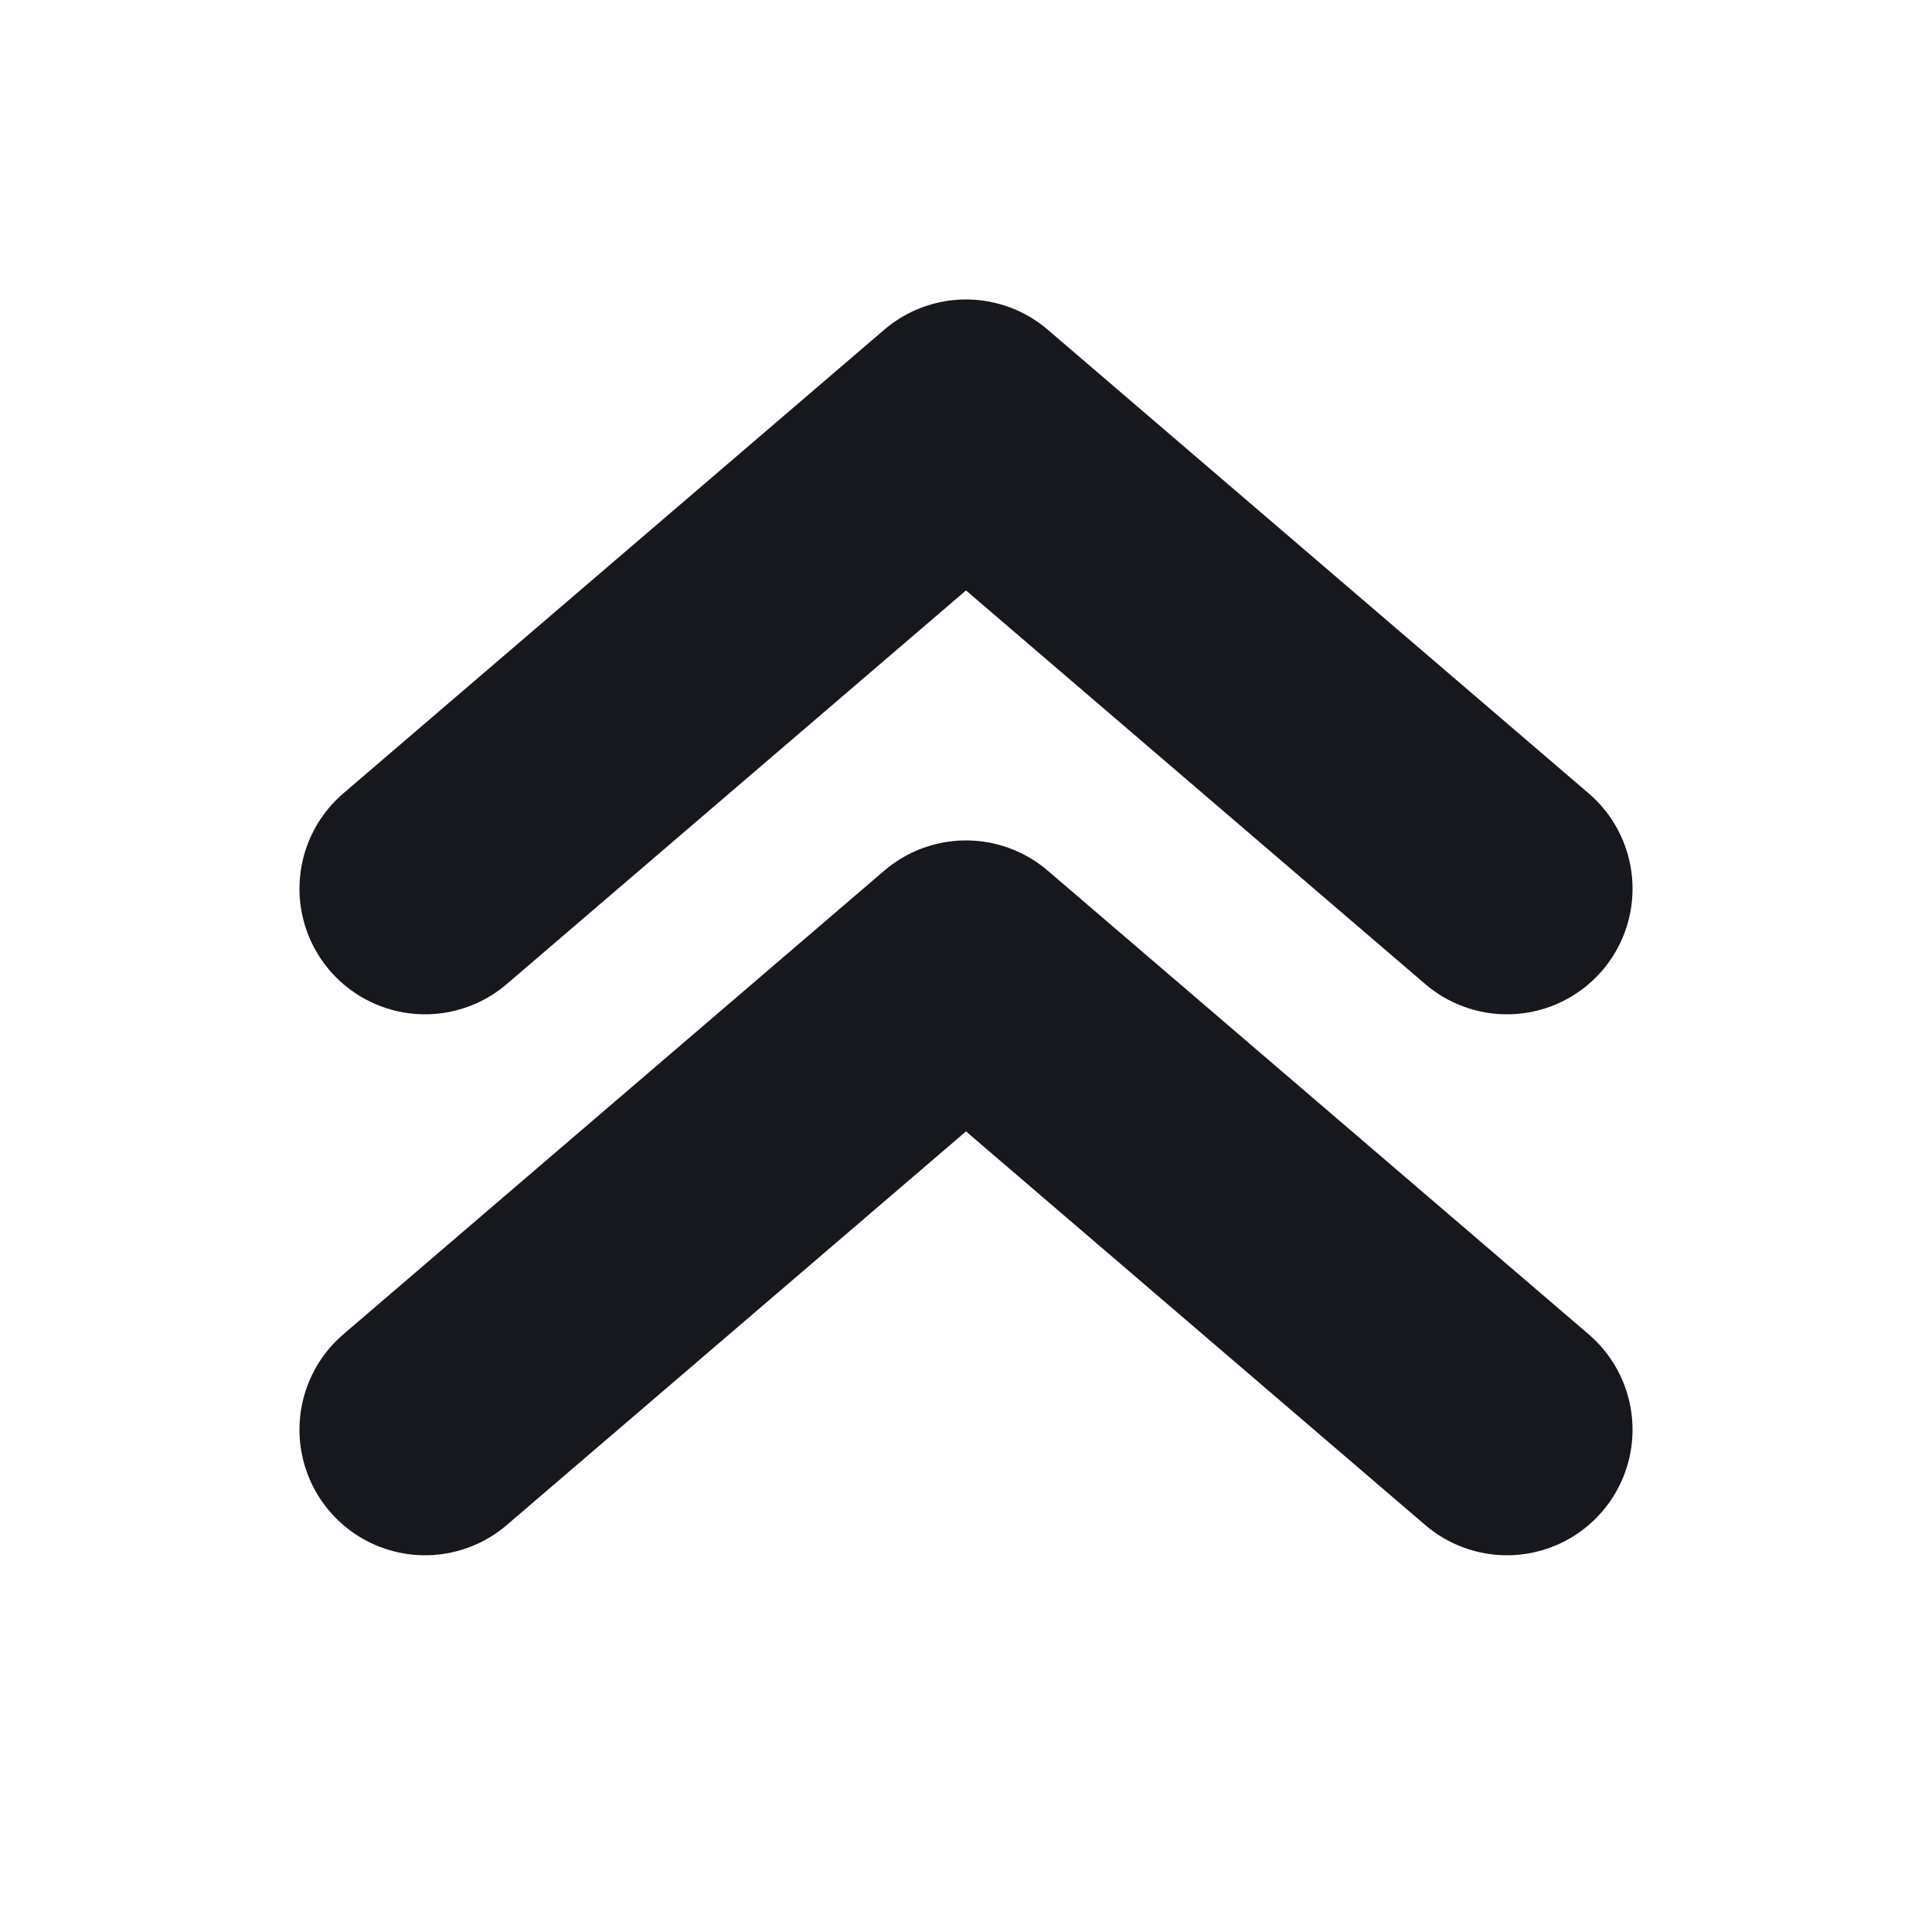
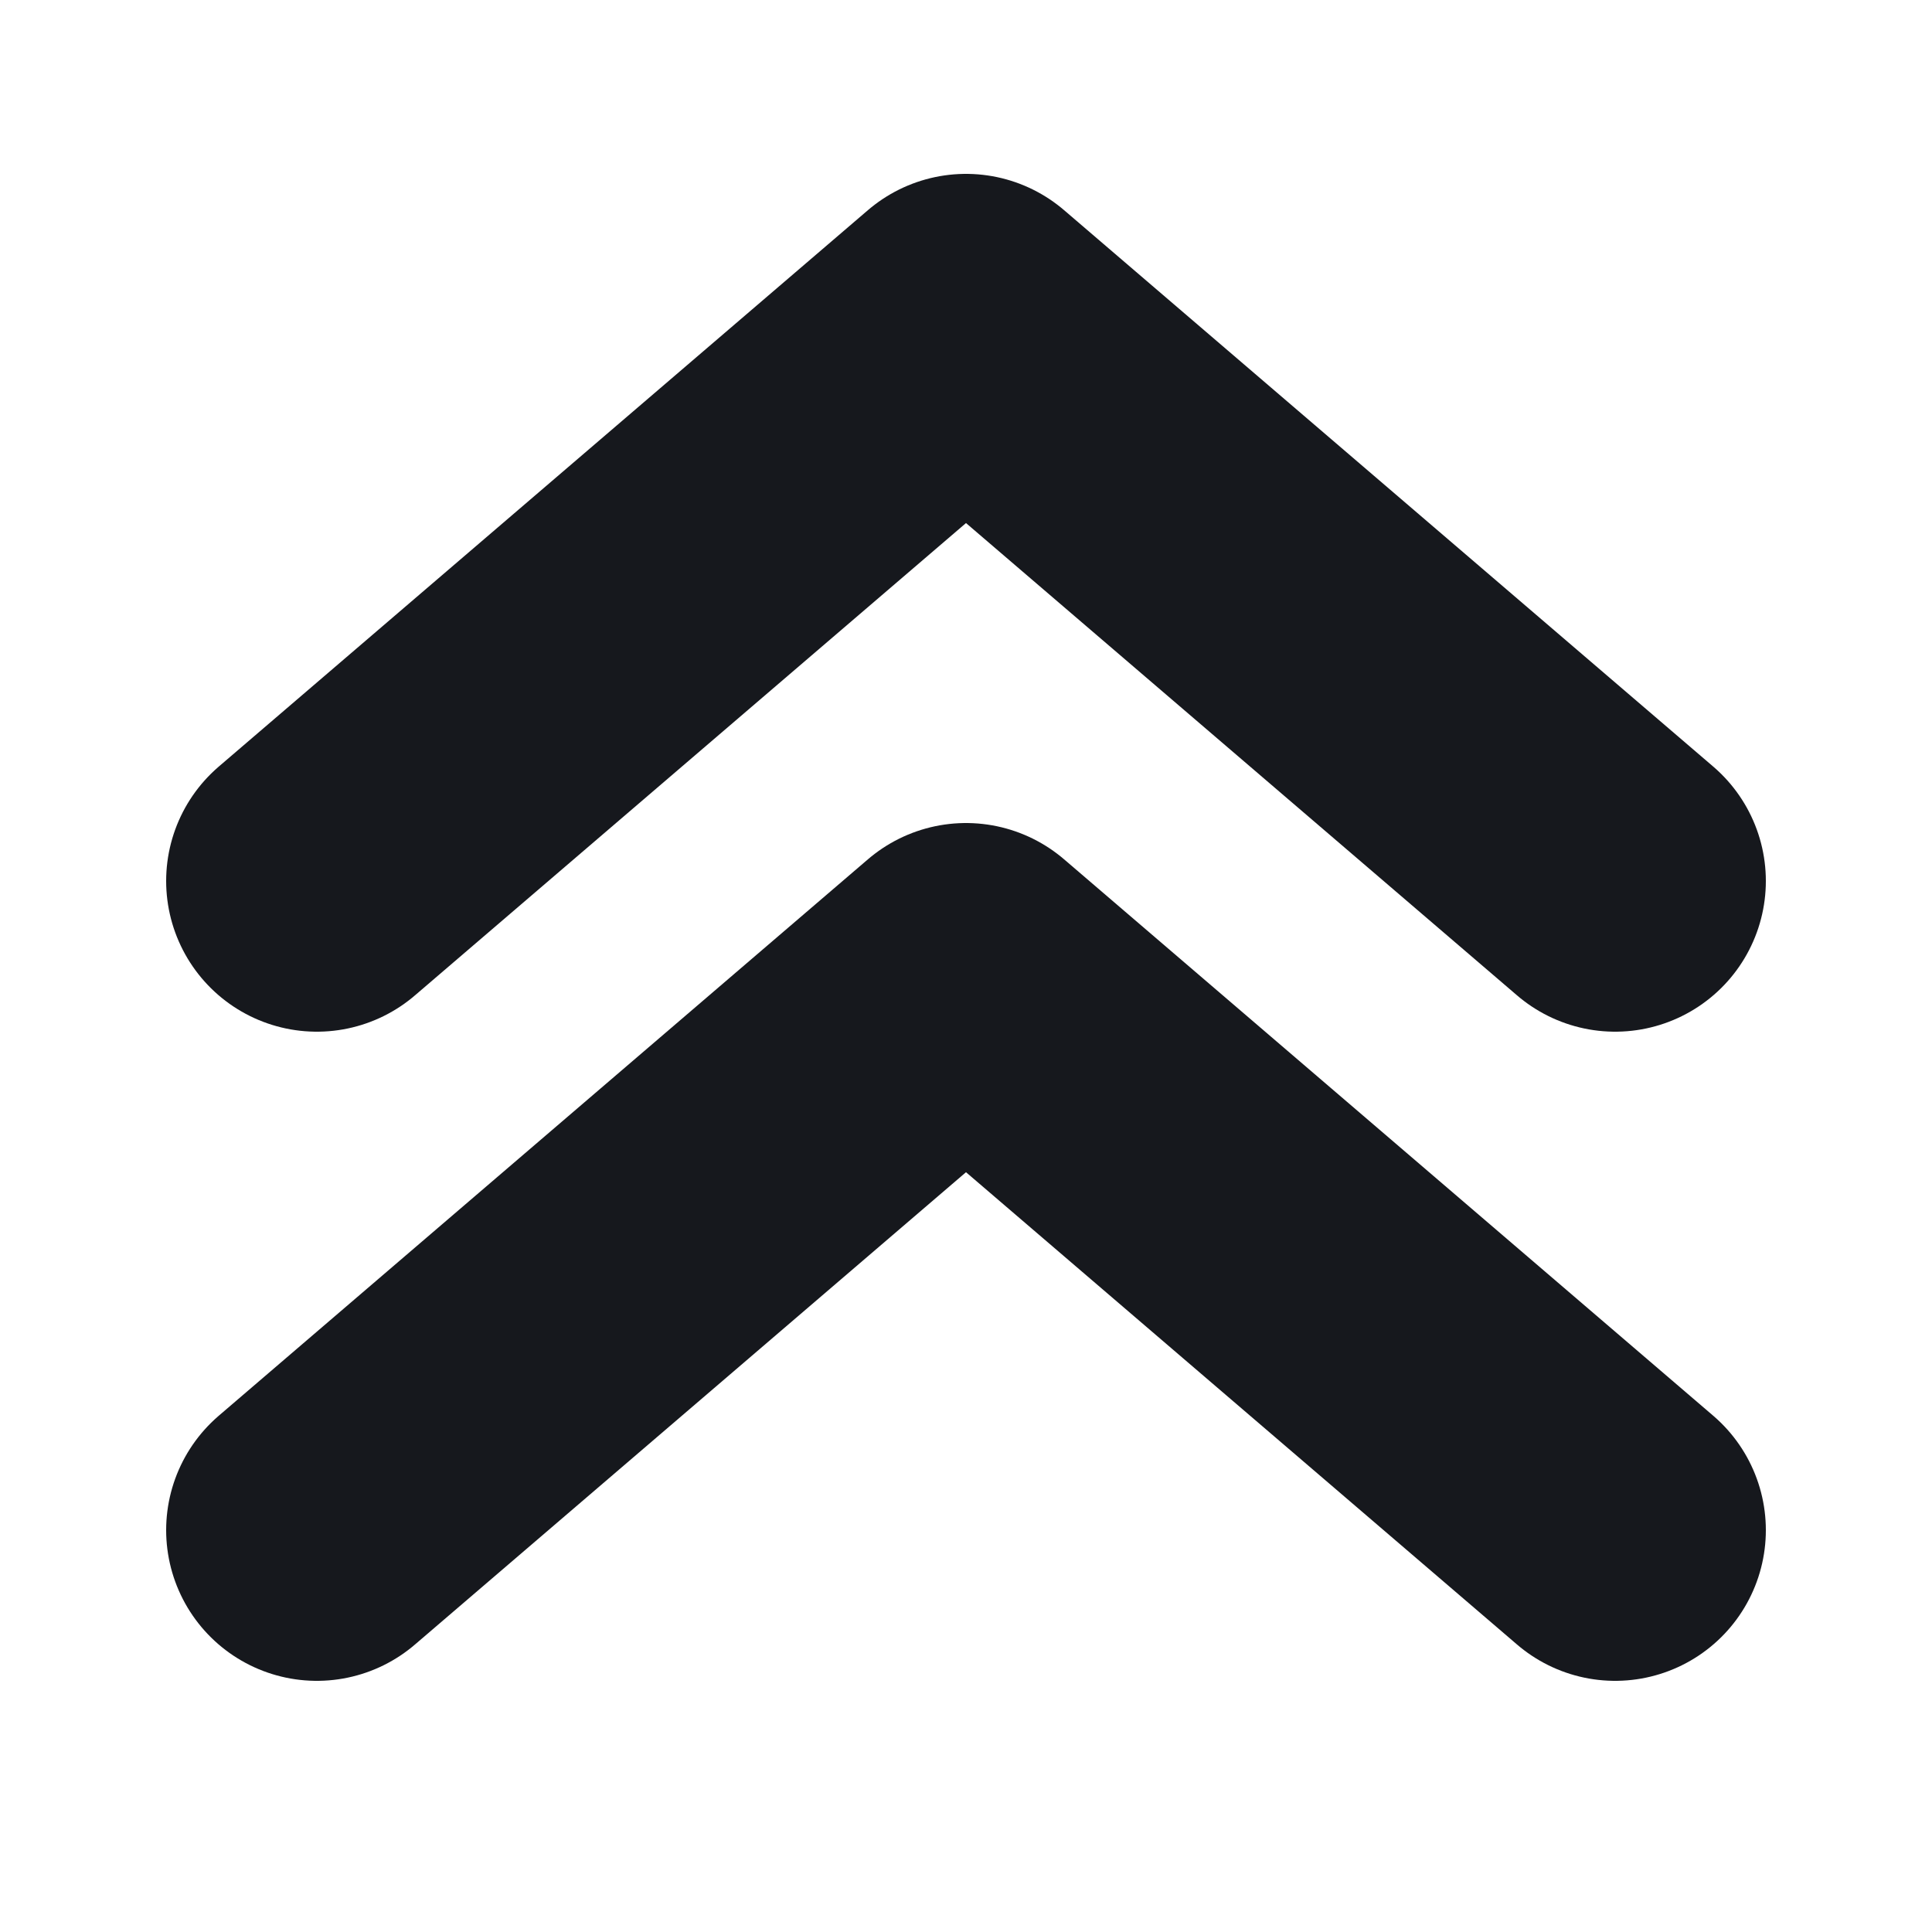
<svg xmlns="http://www.w3.org/2000/svg" viewBox="0 0 100 100">
-   <g fill="none" stroke="#16181D" stroke-width="13" stroke-linecap="round" stroke-linejoin="round">
+   <g fill="none" stroke="#16181D" stroke-width="13" stroke-linecap="round" stroke-linejoin="round" transform="translate(50 48) scale(1.2) translate(-50 -48)">
    <path d="M22 46 L50 22 L78 46" />
    <path d="M22 74 L50 50 L78 74" />
  </g>
</svg>
